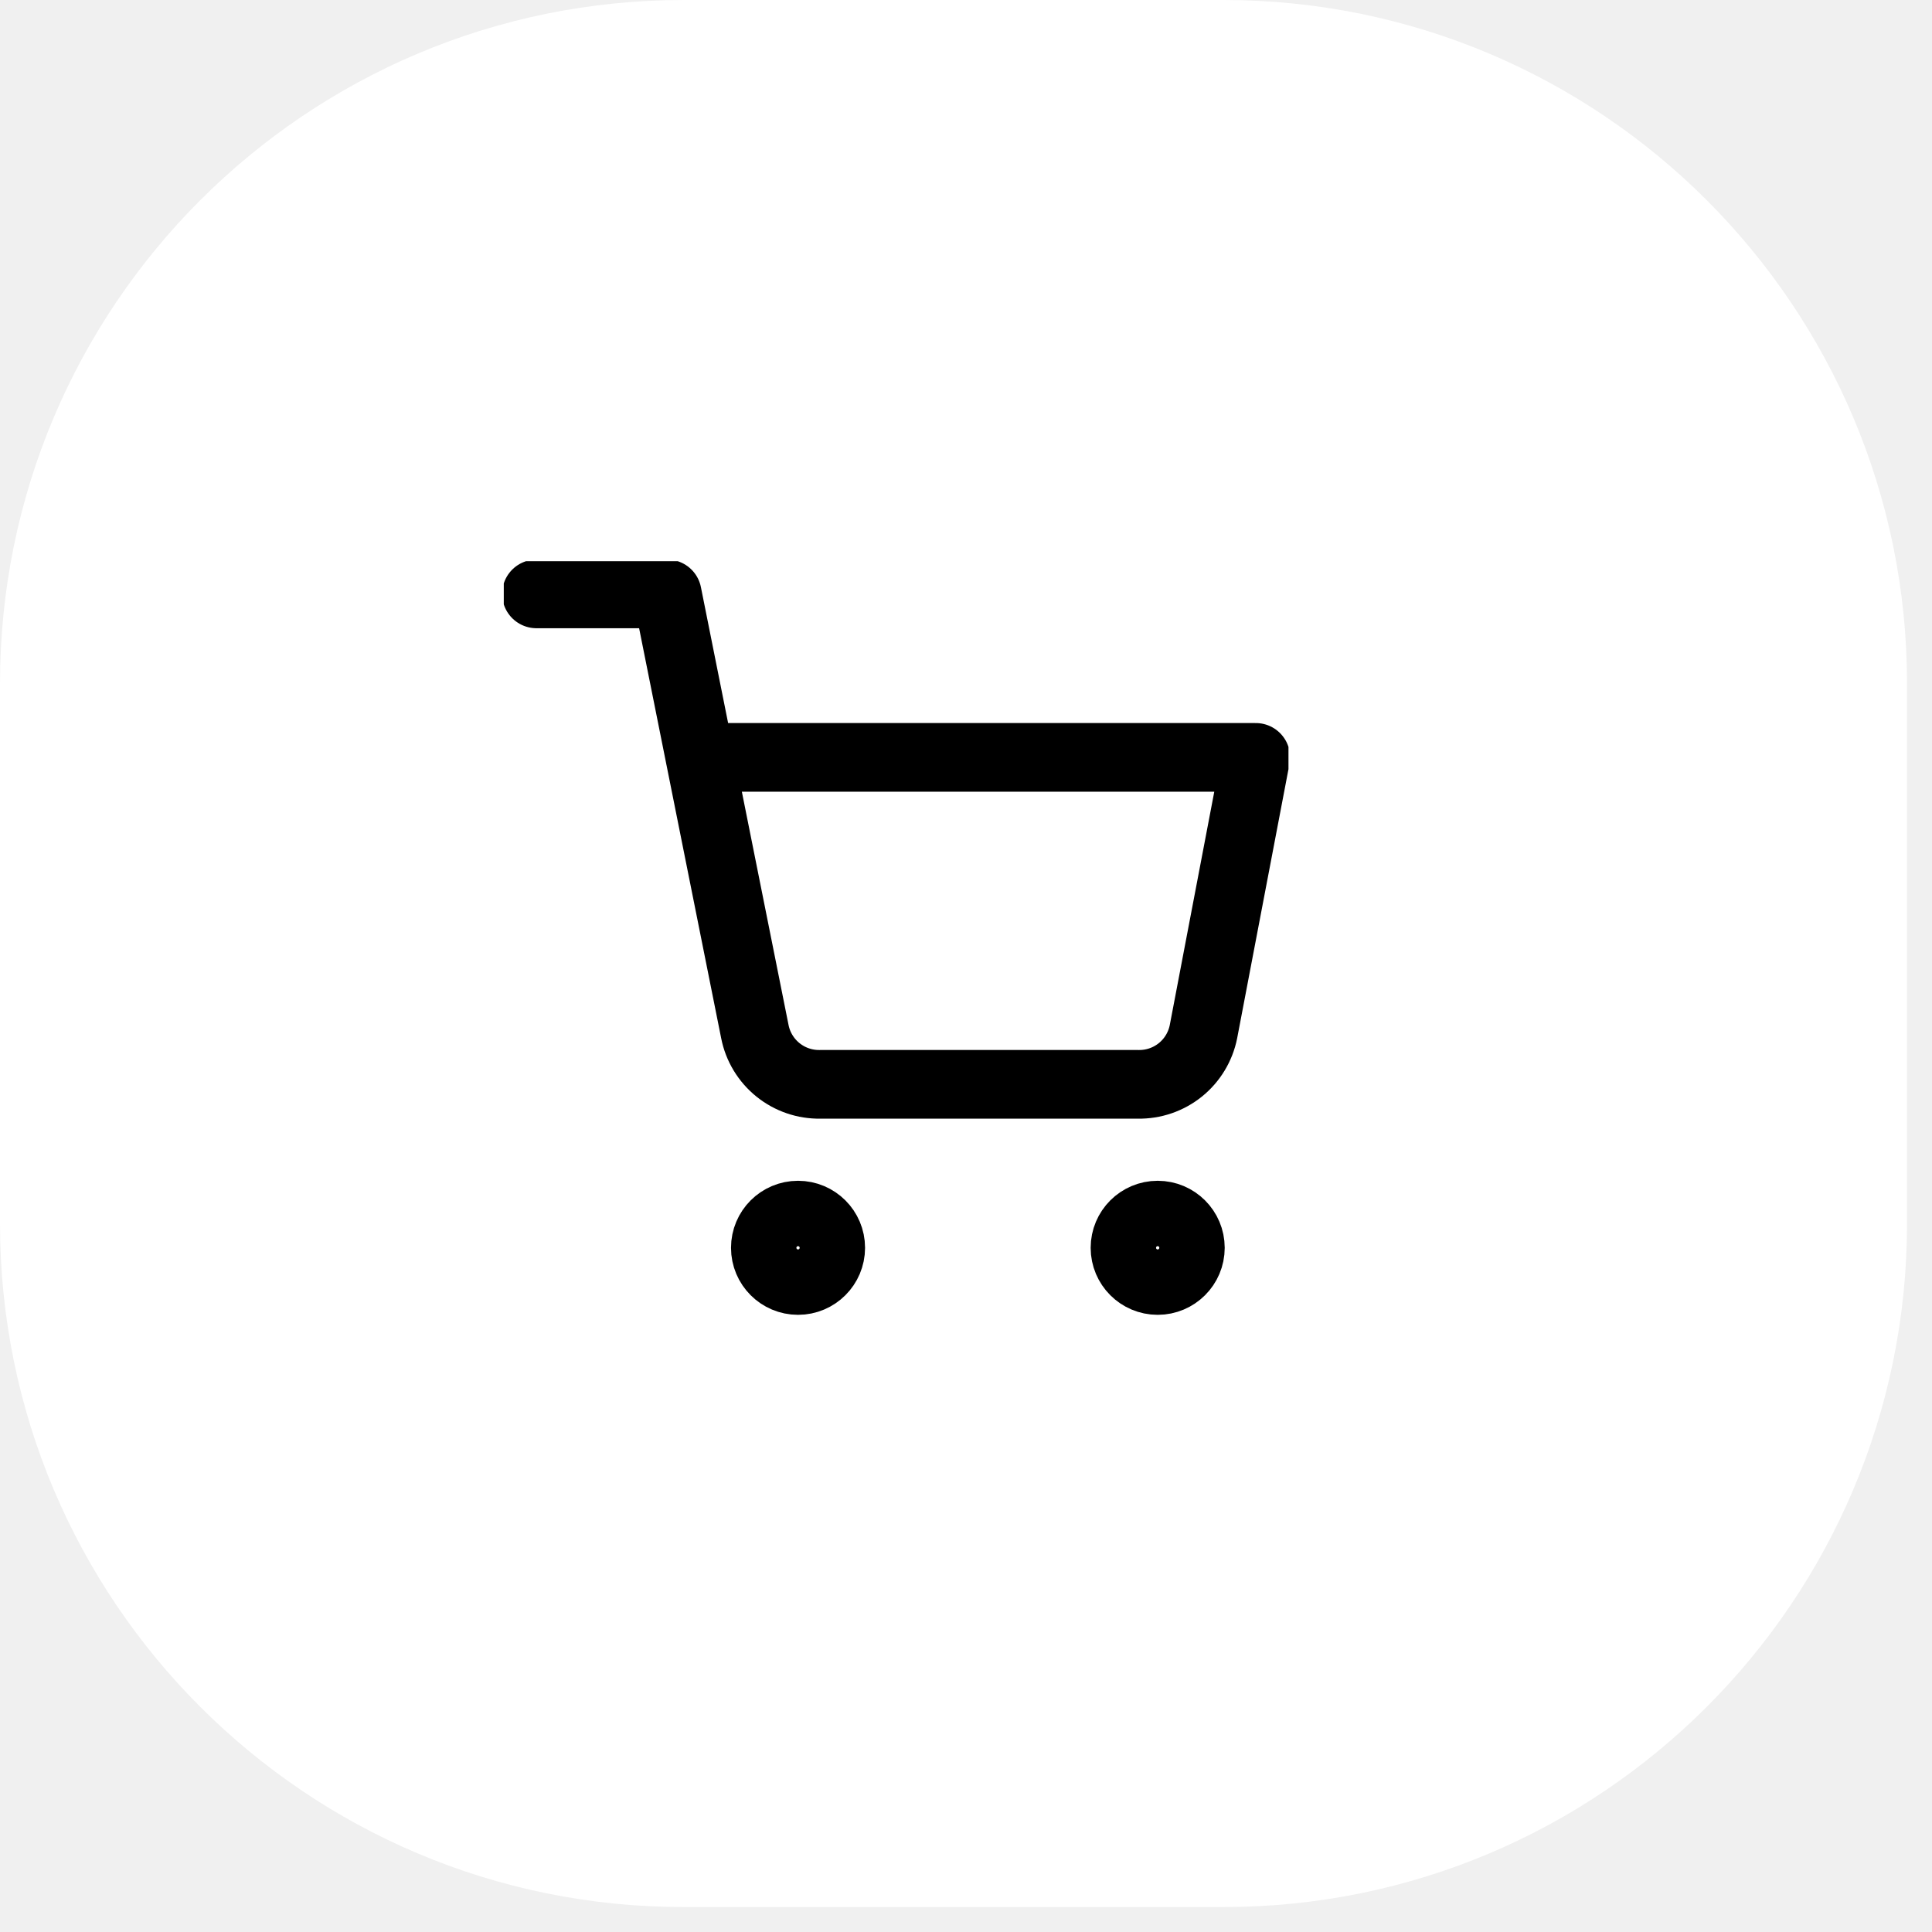
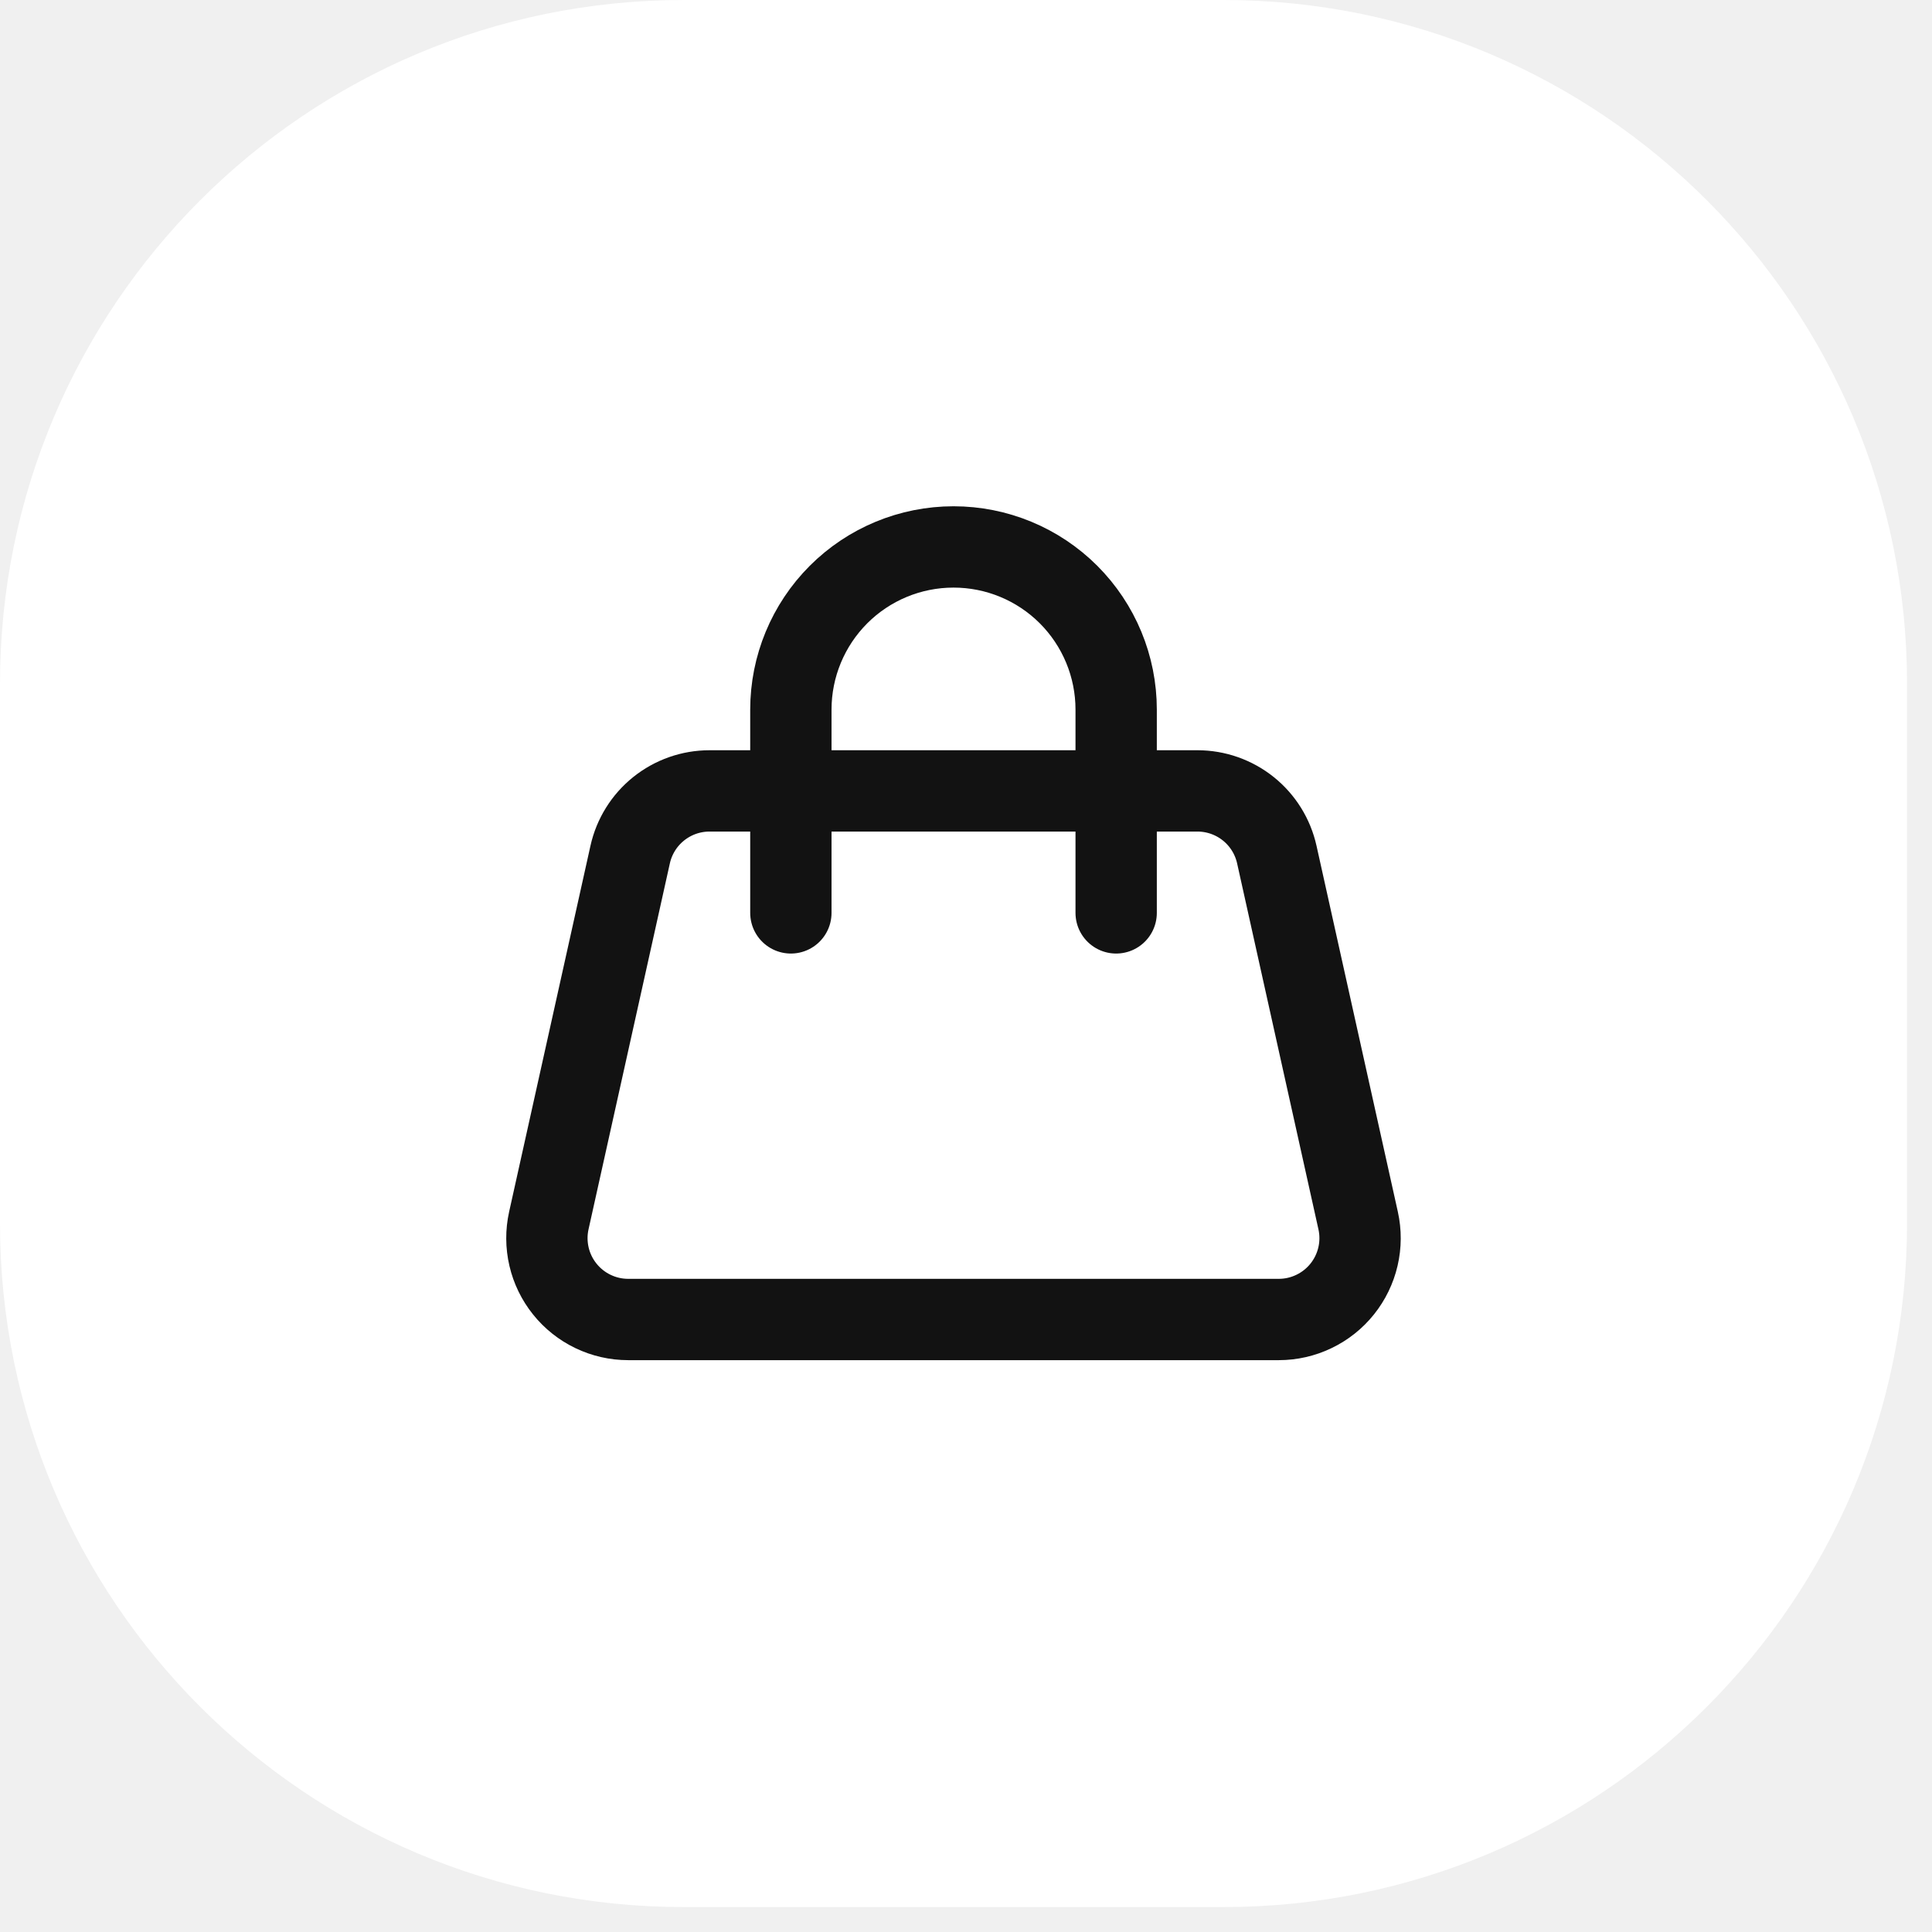
<svg xmlns="http://www.w3.org/2000/svg" width="65" height="65" viewBox="0 0 65 65" fill="none">
  <rect width="64.16" height="64.161" rx="23" fill="white" />
-   <g clip-path="url(#clip0_158_35)">
-     <path d="M18.049 19.981H22.449L25.397 34.71C25.497 35.216 25.773 35.671 26.175 35.995C26.577 36.319 27.081 36.491 27.597 36.481H38.289C38.805 36.491 39.308 36.319 39.711 35.995C40.113 35.671 40.388 35.216 40.489 34.71L42.249 25.481H23.549M27.949 41.981C27.949 42.588 27.456 43.081 26.849 43.081C26.241 43.081 25.749 42.588 25.749 41.981C25.749 41.373 26.241 40.881 26.849 40.881C27.456 40.881 27.949 41.373 27.949 41.981ZM40.049 41.981C40.049 42.588 39.556 43.081 38.949 43.081C38.341 43.081 37.849 42.588 37.849 41.981C37.849 41.373 38.341 40.881 38.949 40.881C39.556 40.881 40.049 41.373 40.049 41.981Z" stroke="black" stroke-width="2.31" stroke-linecap="round" stroke-linejoin="round" />
-   </g>
-   <defs>
-     <clipPath id="clip0_158_35">
-       <rect width="26.4" height="26.4" fill="white" transform="translate(16.9492 18.8807)" />
-     </clipPath>
-   </defs>
+   <path d="M18.465 41.063C18.376 41.463 18.378 41.878 18.471 42.277C18.563 42.676 18.745 43.049 19.001 43.368C19.257 43.688 19.582 43.946 19.951 44.123C20.321 44.301 20.725 44.393 21.135 44.393H43.023C43.433 44.393 43.837 44.301 44.206 44.123C44.576 43.946 44.901 43.688 45.157 43.368C45.413 43.049 45.594 42.676 45.687 42.277C45.78 41.878 45.782 41.463 45.693 41.063L42.957 28.751C42.822 28.143 42.484 27.6 41.999 27.211C41.513 26.821 40.909 26.609 40.287 26.609H23.871C23.248 26.609 22.645 26.821 22.159 27.211C21.674 27.6 21.336 28.143 21.201 28.751L18.465 41.063Z" stroke="#121212" stroke-width="2.736" stroke-linecap="round" stroke-linejoin="round" />
+   <path d="M26.608 30.713V23.873C26.608 22.422 27.185 21.03 28.211 20.003C29.237 18.977 30.629 18.401 32.08 18.401C33.532 18.401 34.923 18.977 35.95 20.003C36.976 21.03 37.552 22.422 37.552 23.873V30.713" stroke="#121212" stroke-width="2.736" stroke-linecap="round" stroke-linejoin="round" />
</svg>
